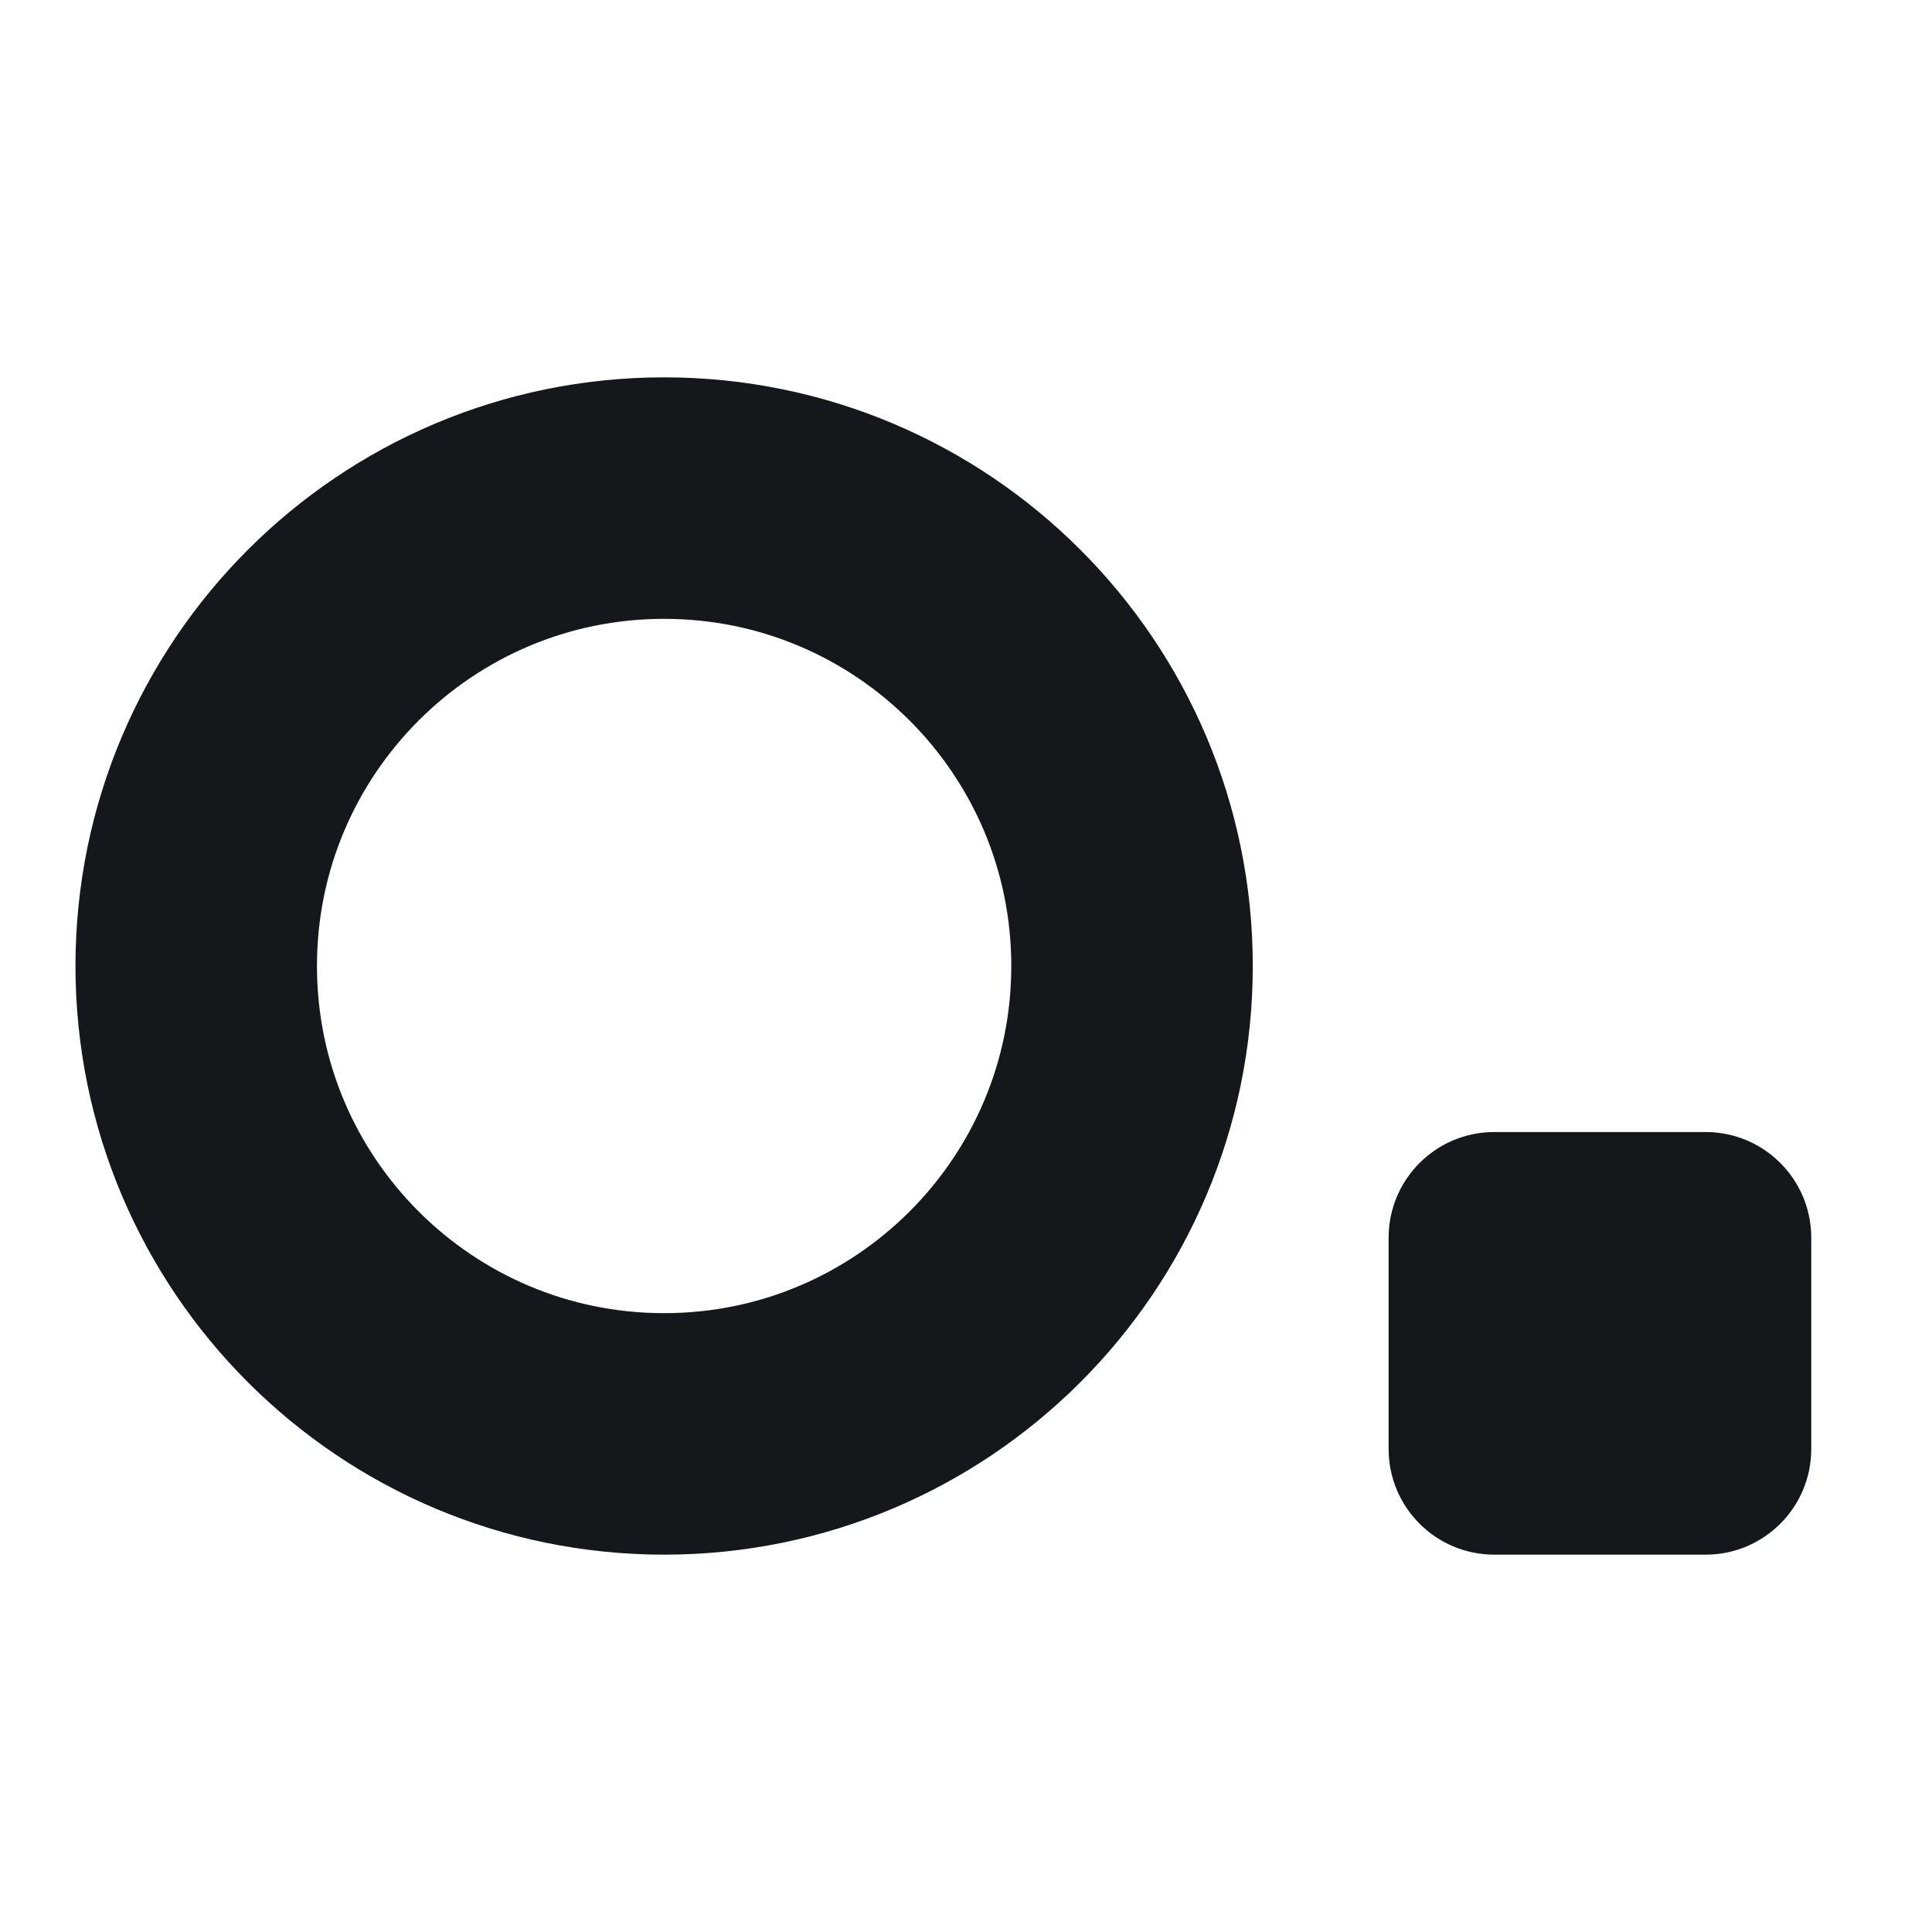
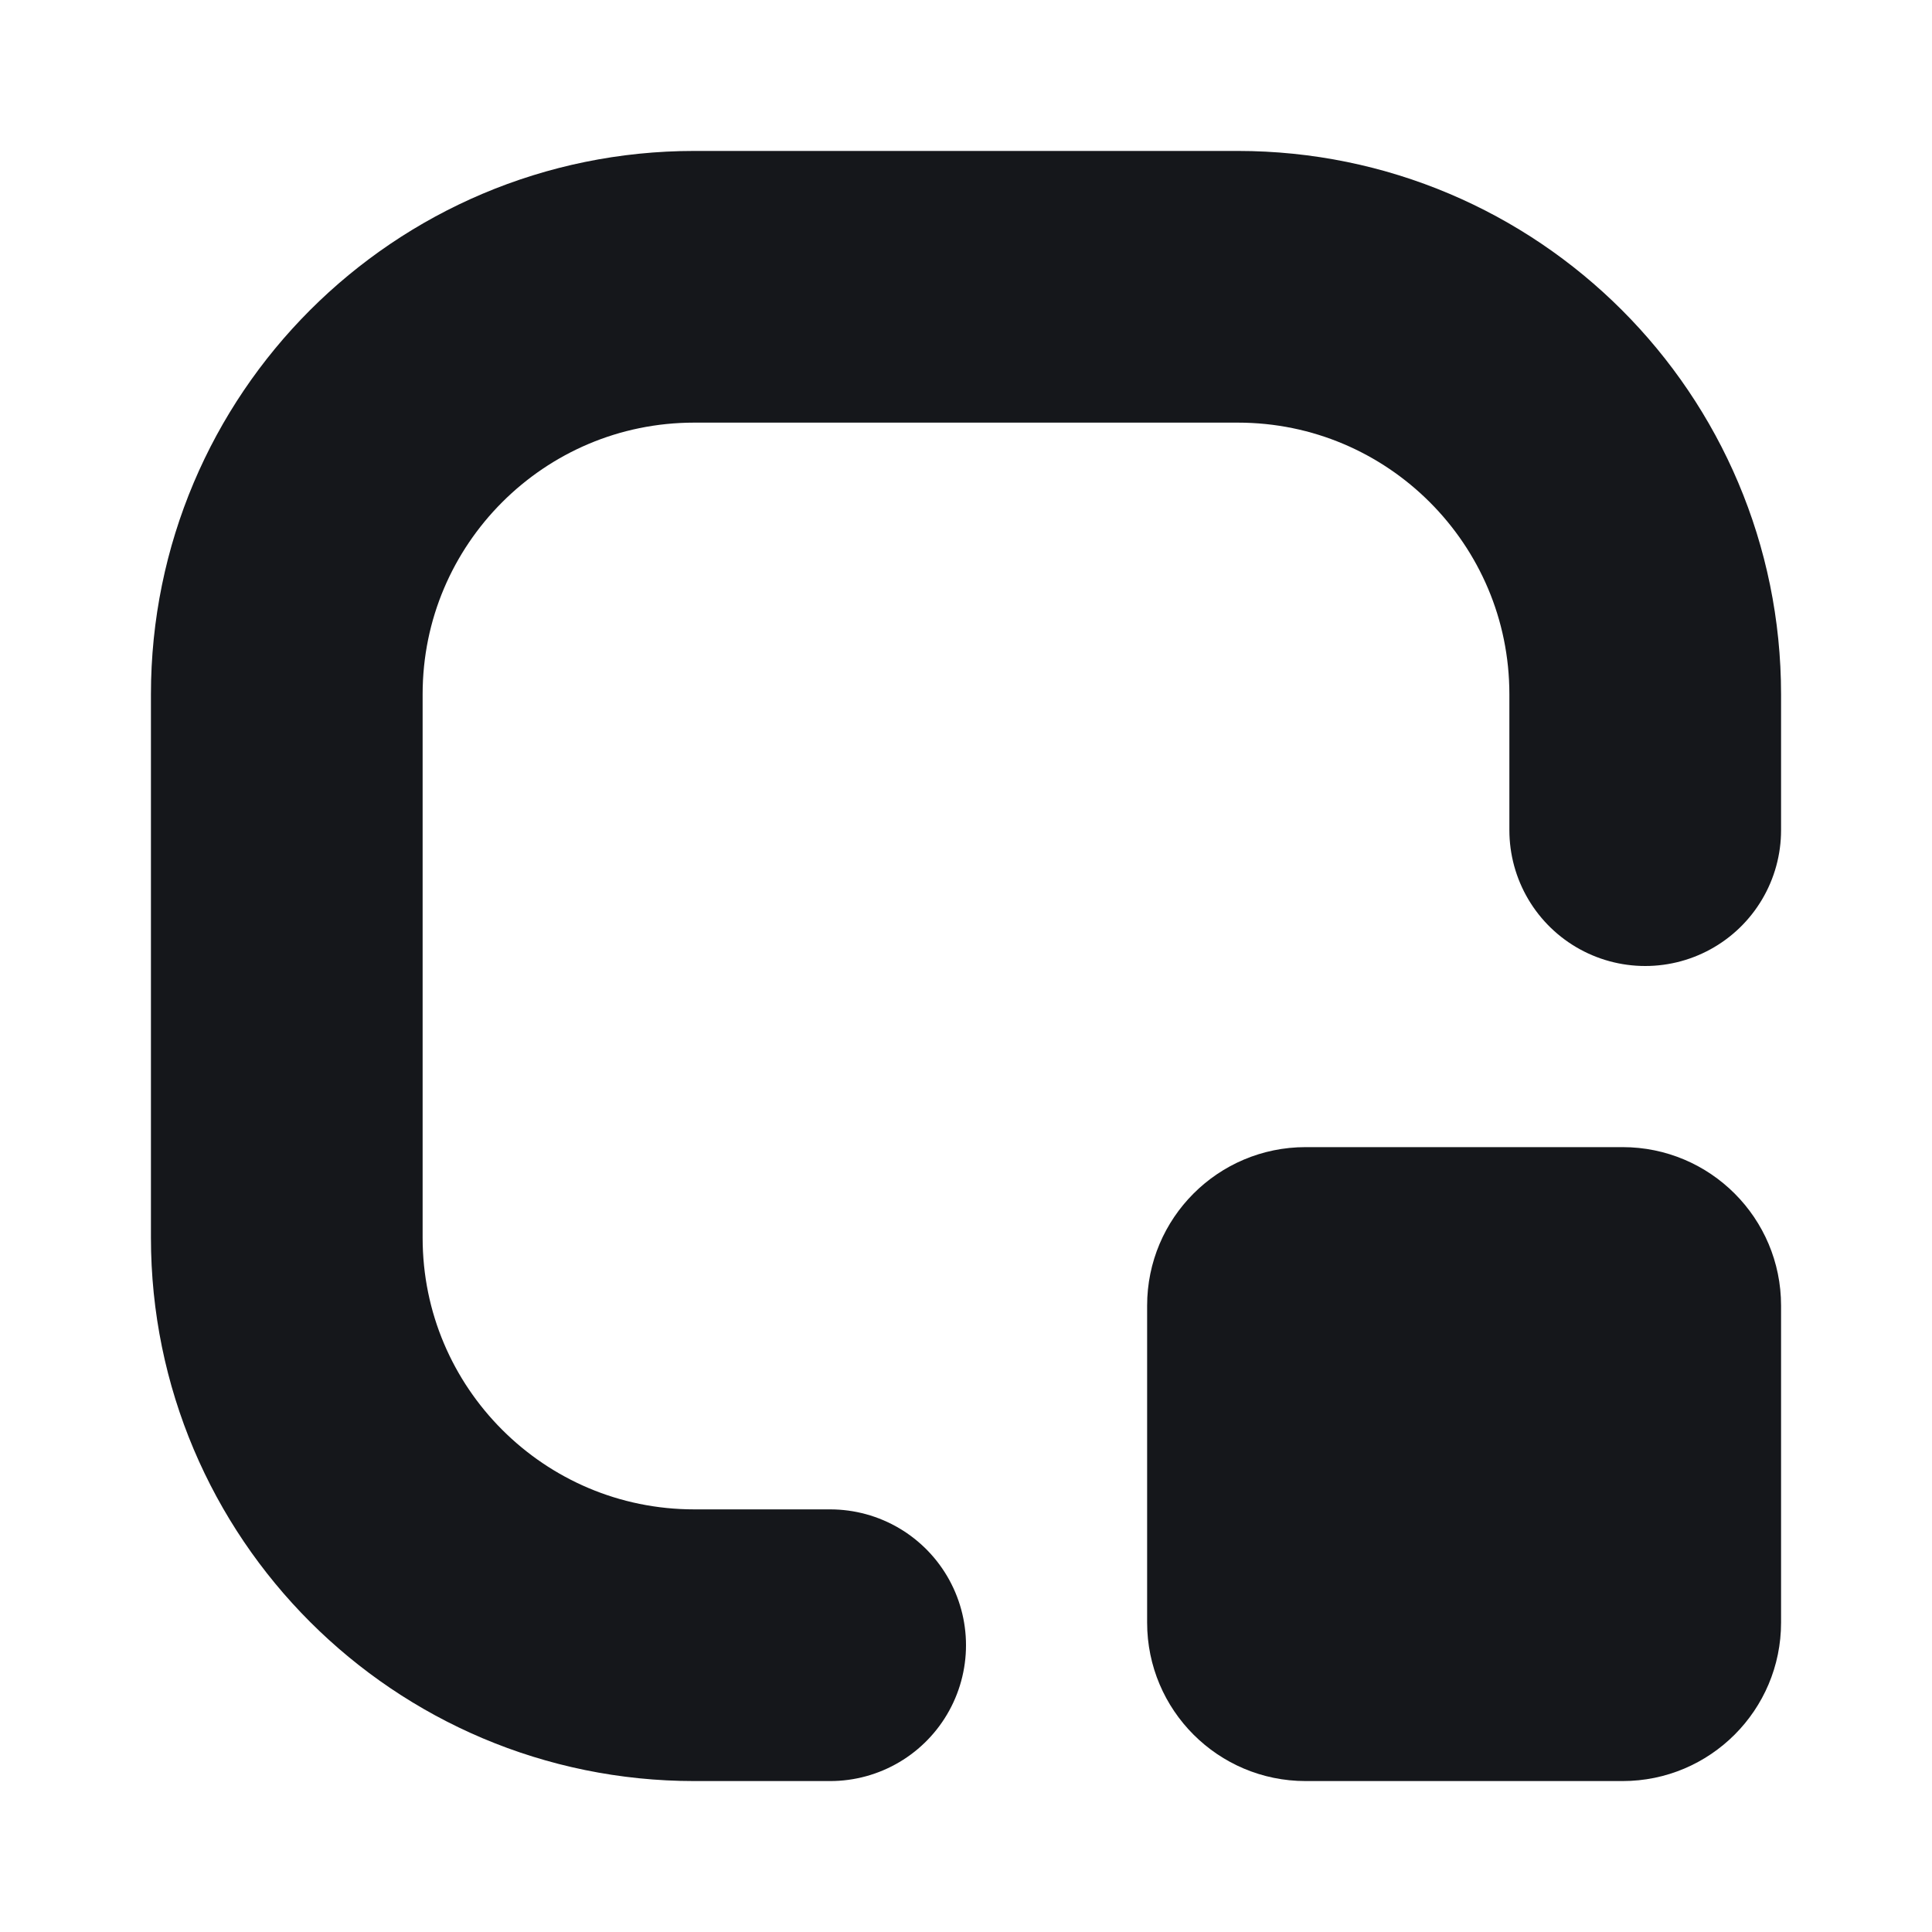
<svg xmlns="http://www.w3.org/2000/svg" viewBox="0 0 32 32" role="img" aria-label="Ordaneo" color="#15171b">
-   <circle cx="11" cy="16" r="7.75" fill="none" stroke="currentColor" stroke-width="4" />
-   <rect x="23" y="18.75" width="7" height="7" rx="1.75" fill="currentColor" />
+   <path d="M13.75 27.25H11.5a6.75 6.75 0 0 1-6.75-6.75v-9A6.75 6.75 0 0 1 11.5 4.75h9a6.75 6.75 0 0 1 6.75 6.75v2.25" fill="none" stroke="currentColor" stroke-width="4.5" stroke-linecap="round" stroke-linejoin="round" />
+   <rect x="19" y="19" width="10.5" height="10.5" rx="2.625" fill="currentColor" />
</svg>
